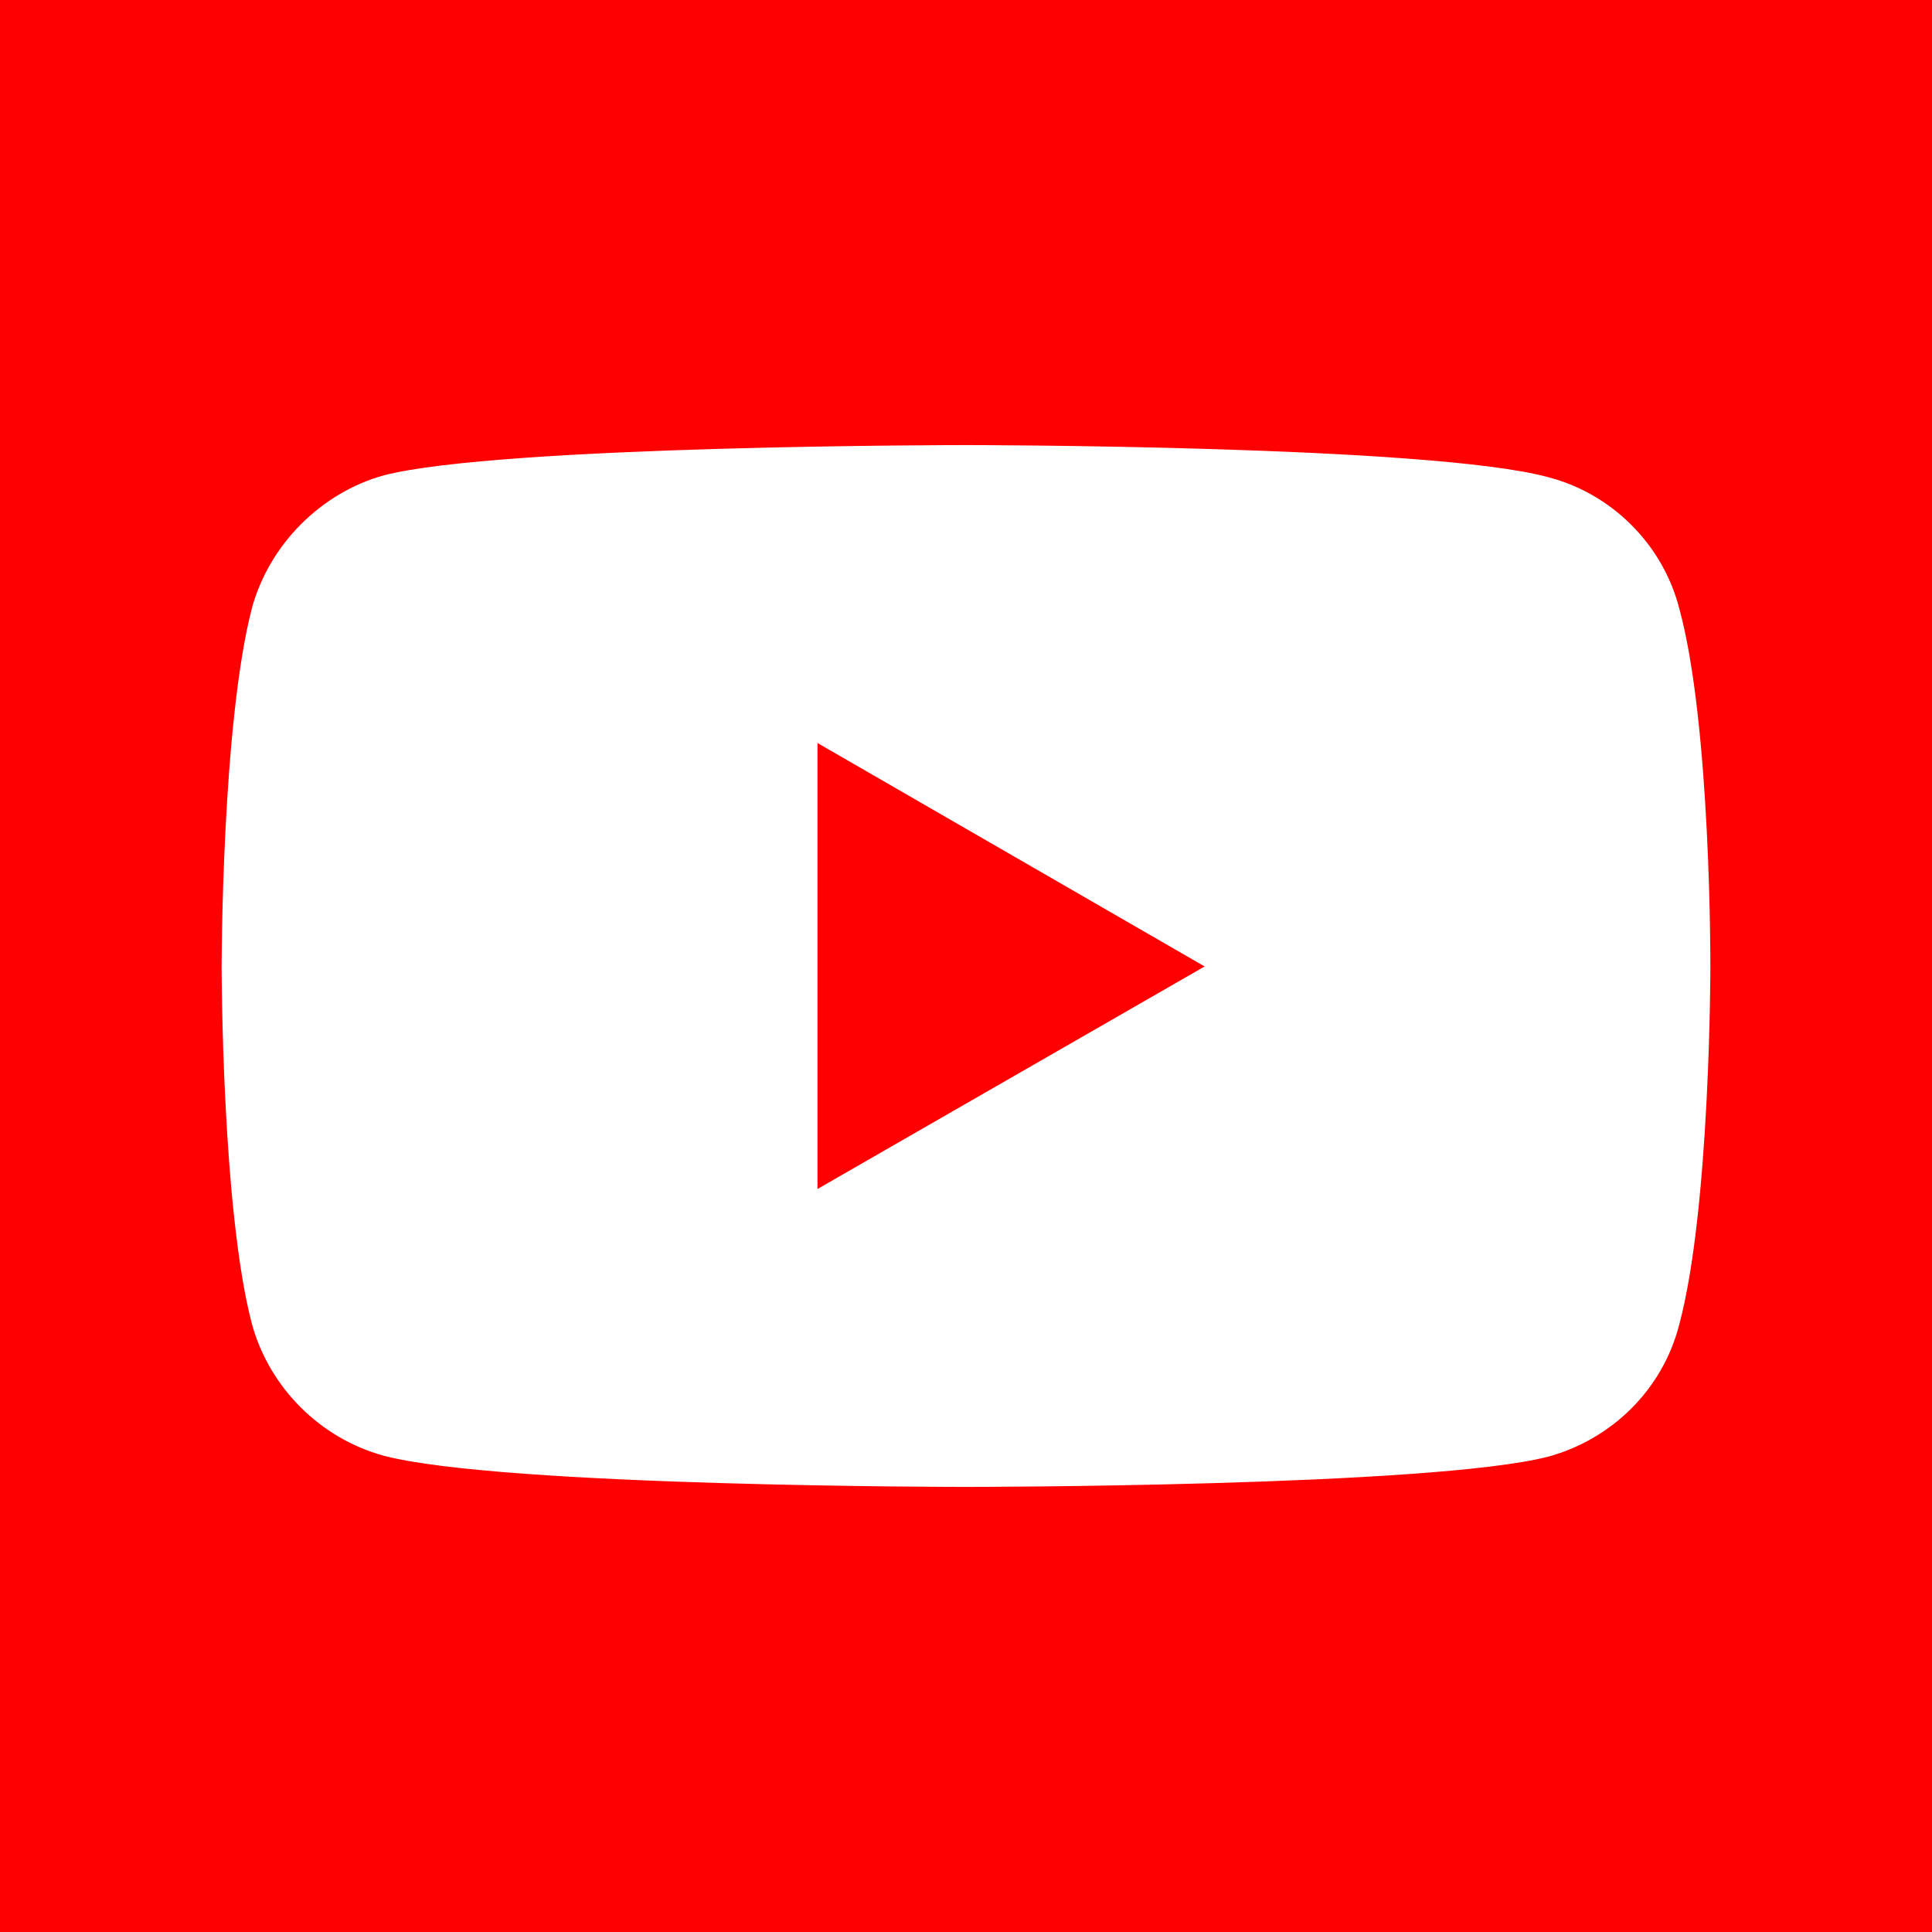
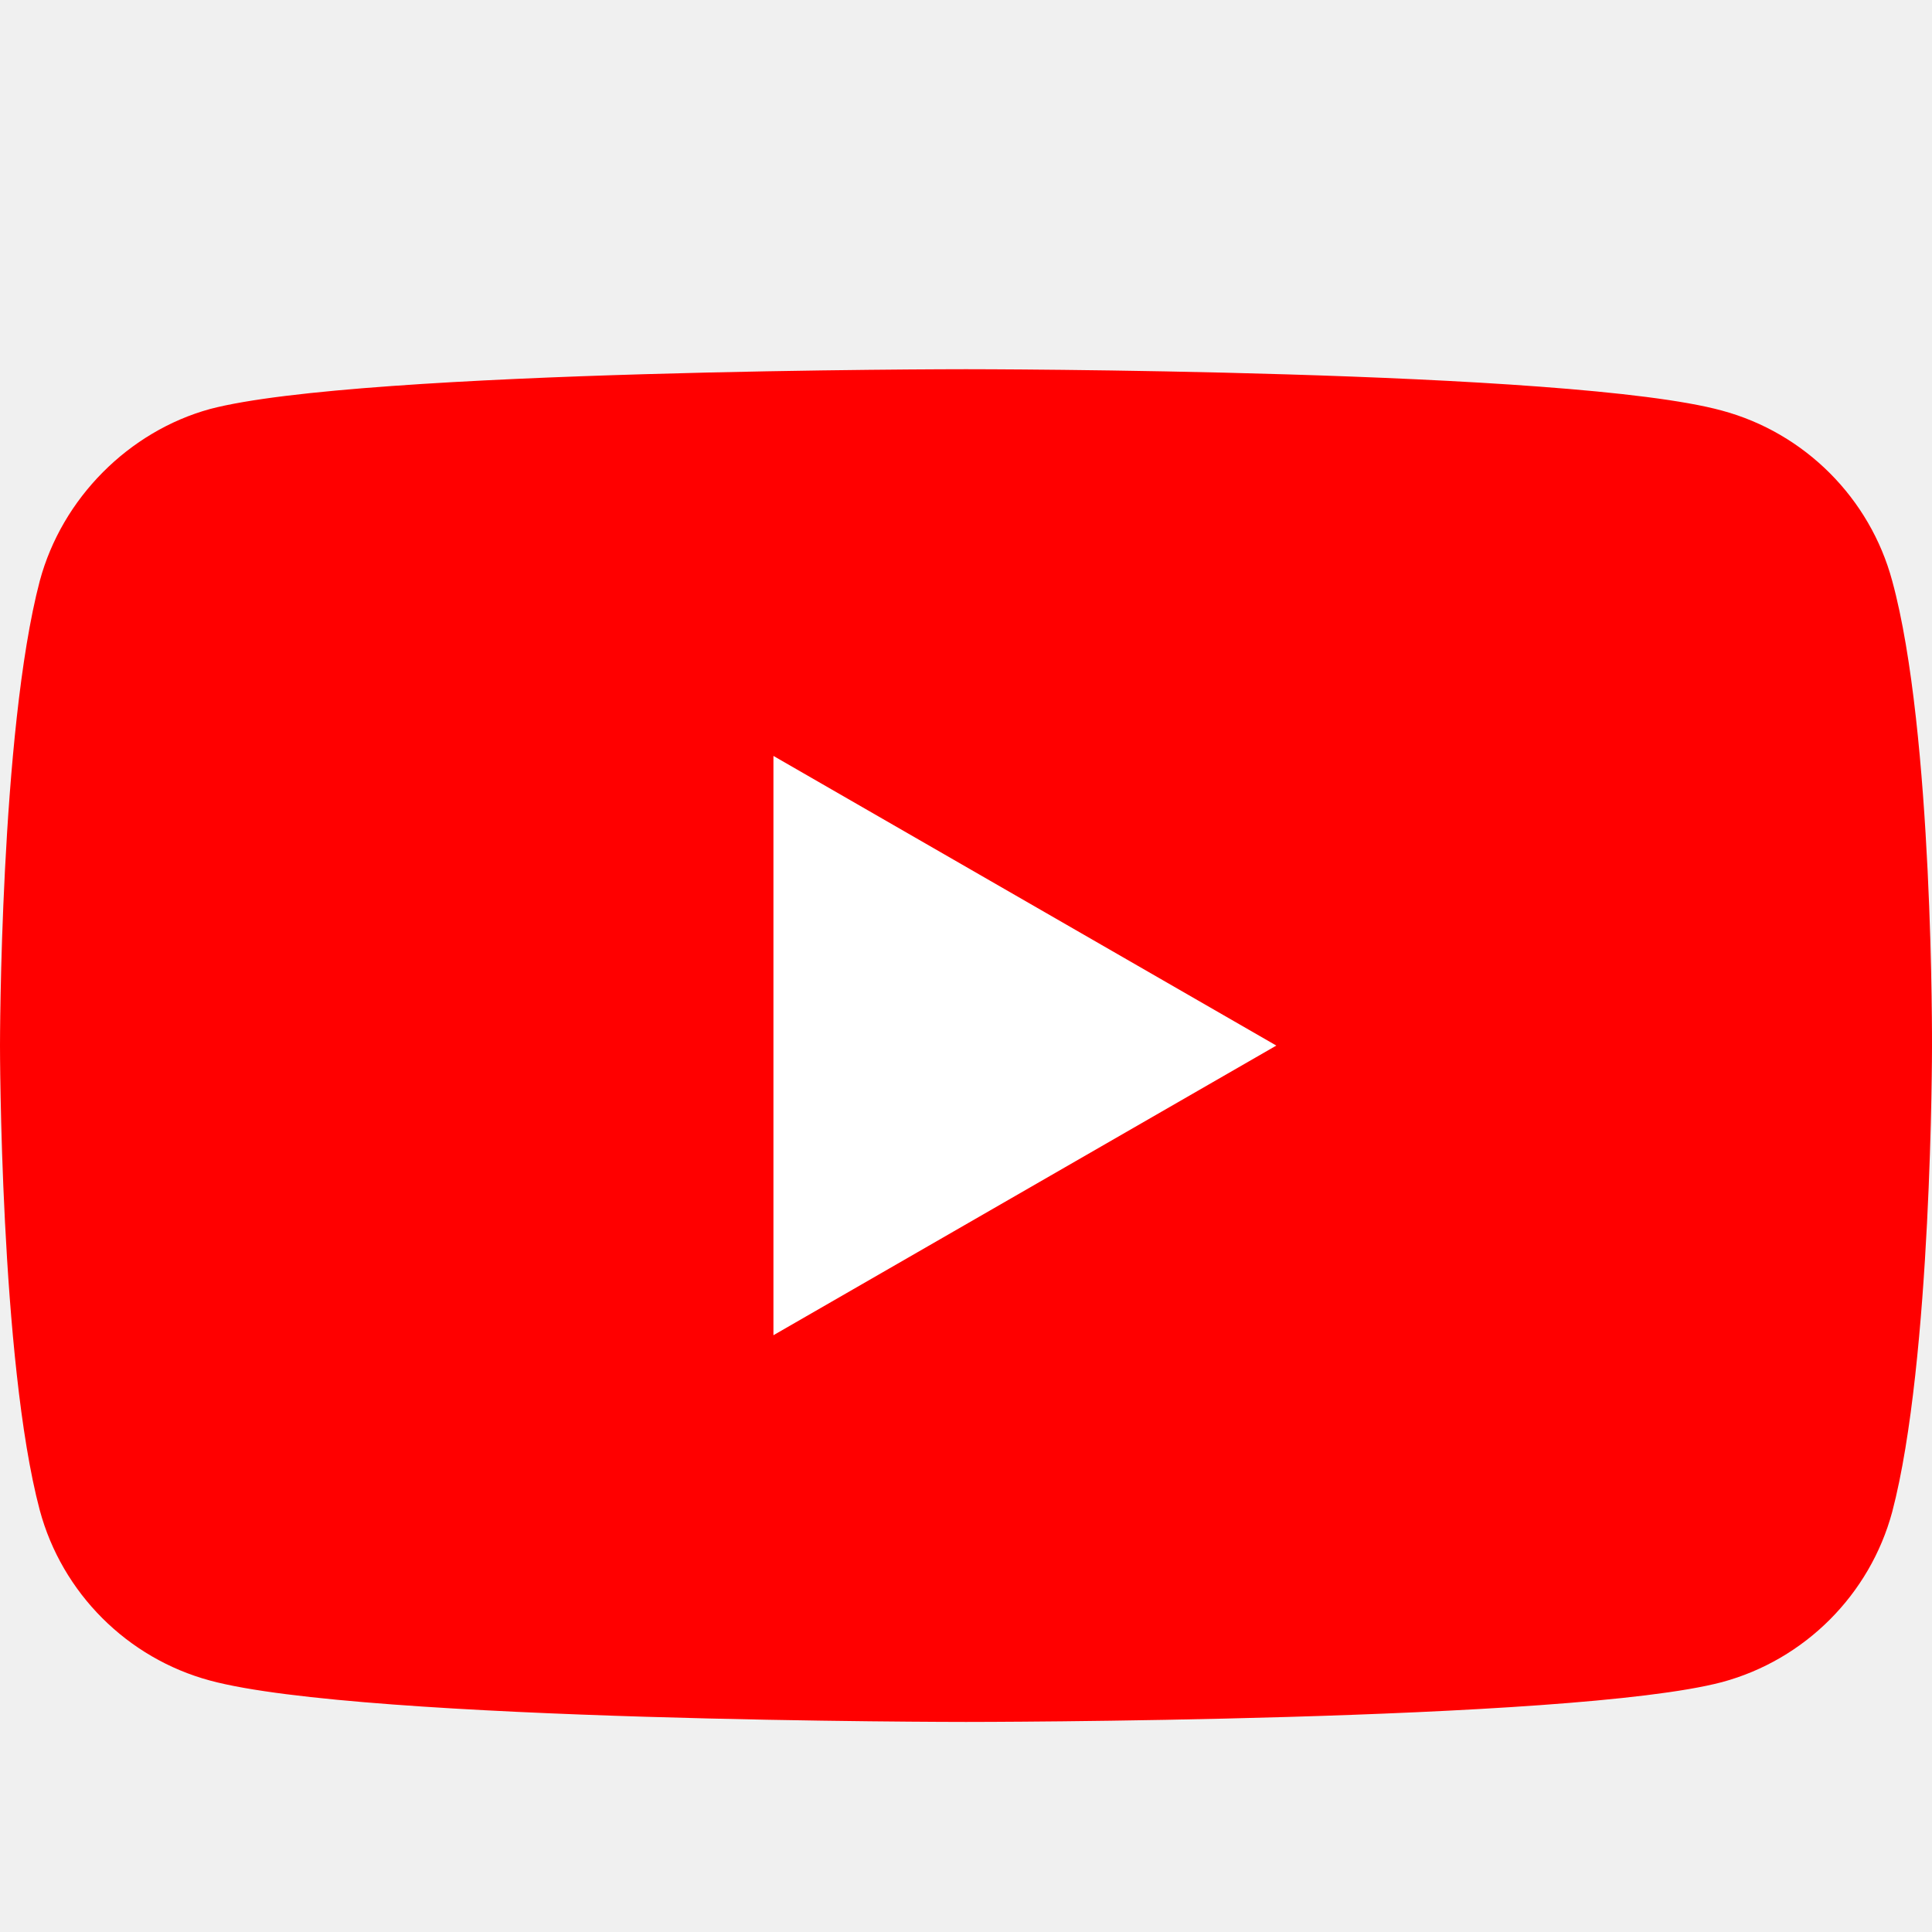
- <svg viewBox="25 25 350 350" preserveAspectRatio="xMidYMid meet" focusable="false">
+ <svg viewBox="0 -23.2 121.4 121.4" preserveAspectRatio="xMidYMid meet" focusable="false">
  <g>
-     <rect width="350" height="350" style="fill:#ff0000;fill-opacity:1" x="25" y="25" />
-     <g transform="matrix(7.870176,0,0,7.870176,695.1955,-948.4235)">
-       <path style="fill:#ffffff;fill-opacity:1;fill-rule:nonzero;stroke:none" d="M 149.938 79.223 C 149.938 79.223 86.719 79.223 70.852 83.346 C 62.356 85.72 55.36 92.715 52.986 101.336 C 48.863 117.203 48.863 150.062 48.863 150.062 C 48.863 150.062 48.863 183.047 52.986 198.664 C 55.36 207.285 62.231 214.155 70.852 216.529 C 86.844 220.777 149.938 220.777 149.938 220.777 C 149.938 220.777 213.282 220.777 229.148 216.654 C 237.769 214.28 244.64 207.535 246.889 198.789 C 251.137 183.047 251.137 150.188 251.137 150.188 C 251.137 150.188 251.262 117.203 246.889 101.336 C 244.64 92.715 237.769 85.845 229.148 83.596 C 213.282 79.223 149.938 79.223 149.938 79.223 z M 129.822 119.703 L 182.422 150.062 L 129.822 180.297 L 129.822 119.703 z " transform="matrix(0.169416,0,0,0.169416,-88.33291,120.5086)" />
-     </g>
+     <path d="M 118.9,13.3 C 117.5,8.1 113.4,4 108.2,2.6 98.7,0 60.7,0 60.7,0 60.7,0 22.7,0 13.2,2.5 8.1,3.9 3.9,8.1 2.5,13.3 0,22.8 0,42.5 0,42.5 0,42.5 0,62.3 2.5,71.7 3.9,76.9 8,81 13.2,82.4 22.8,85 60.7,85 60.7,85 c 0,0 38,0 47.5,-2.5 5.2,-1.4 9.3,-5.5 10.7,-10.7 2.5,-9.5 2.5,-29.2 2.5,-29.2 0,0 0.1,-19.8 -2.5,-29.3 z" style="fill:#ff0000" />
+     <polygon points="80.2,42.5 48.6,24.3 48.6,60.7 " style="fill:#ffffff" />
  </g>
</svg>
